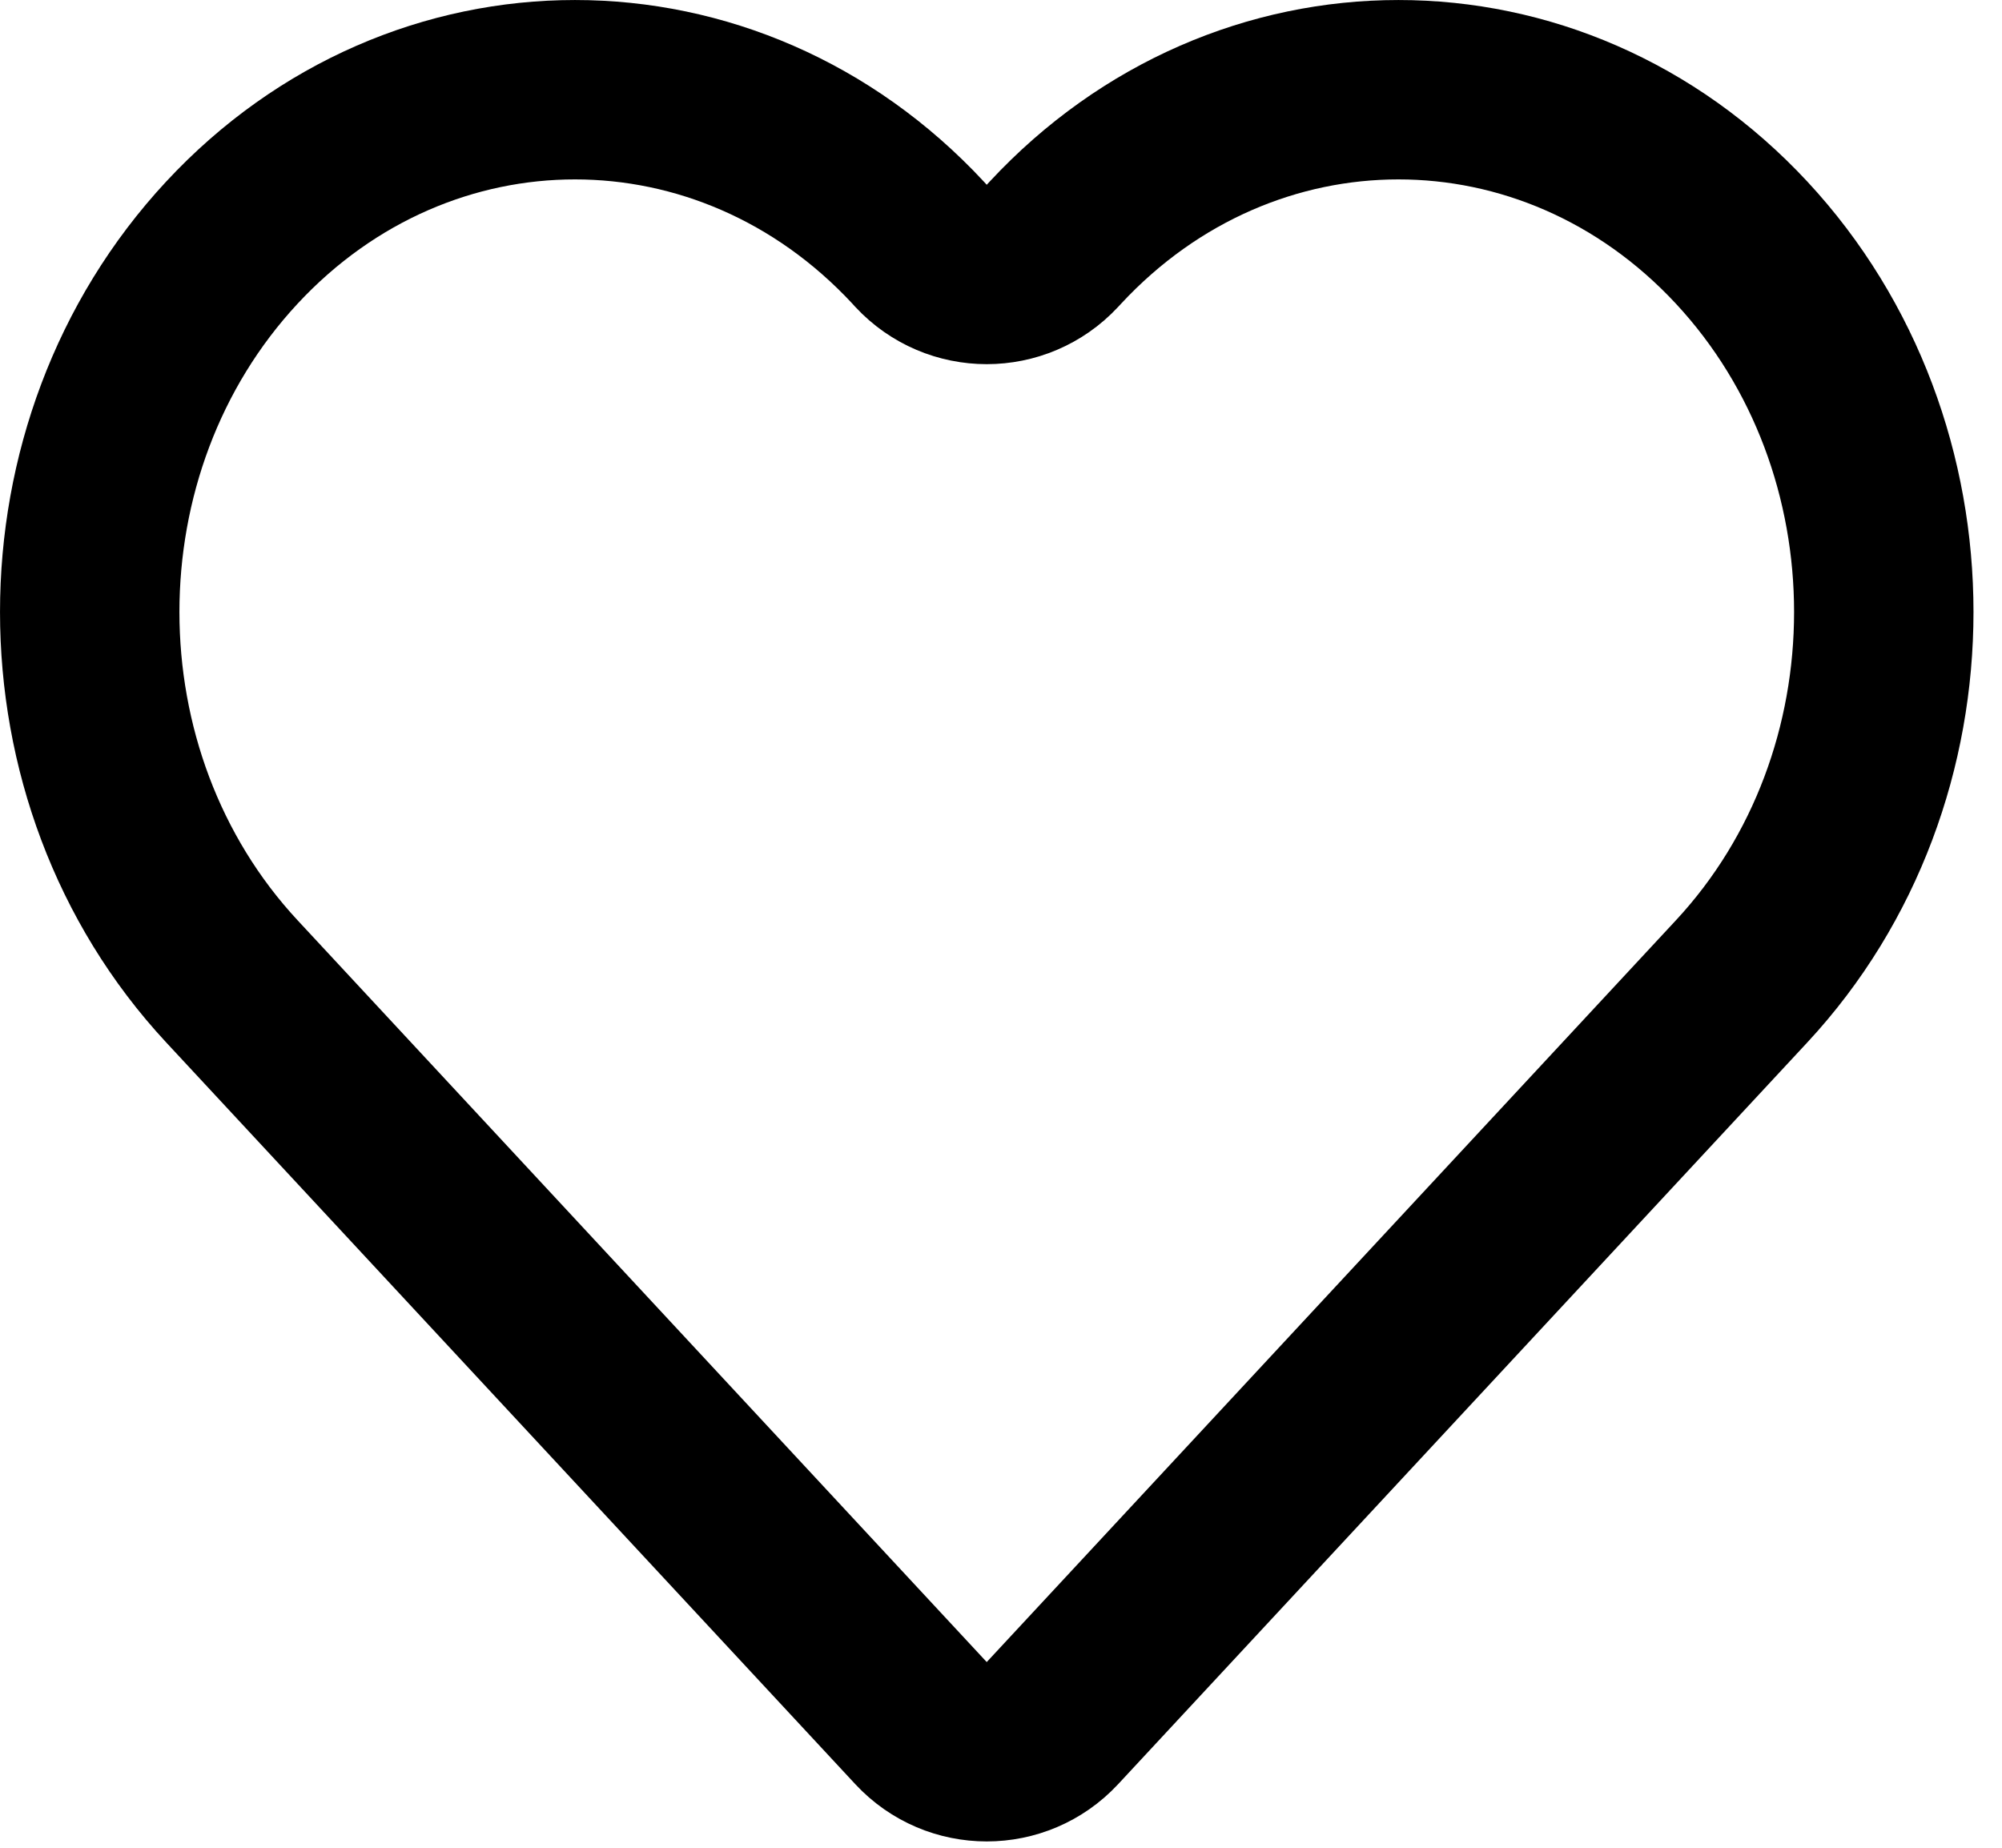
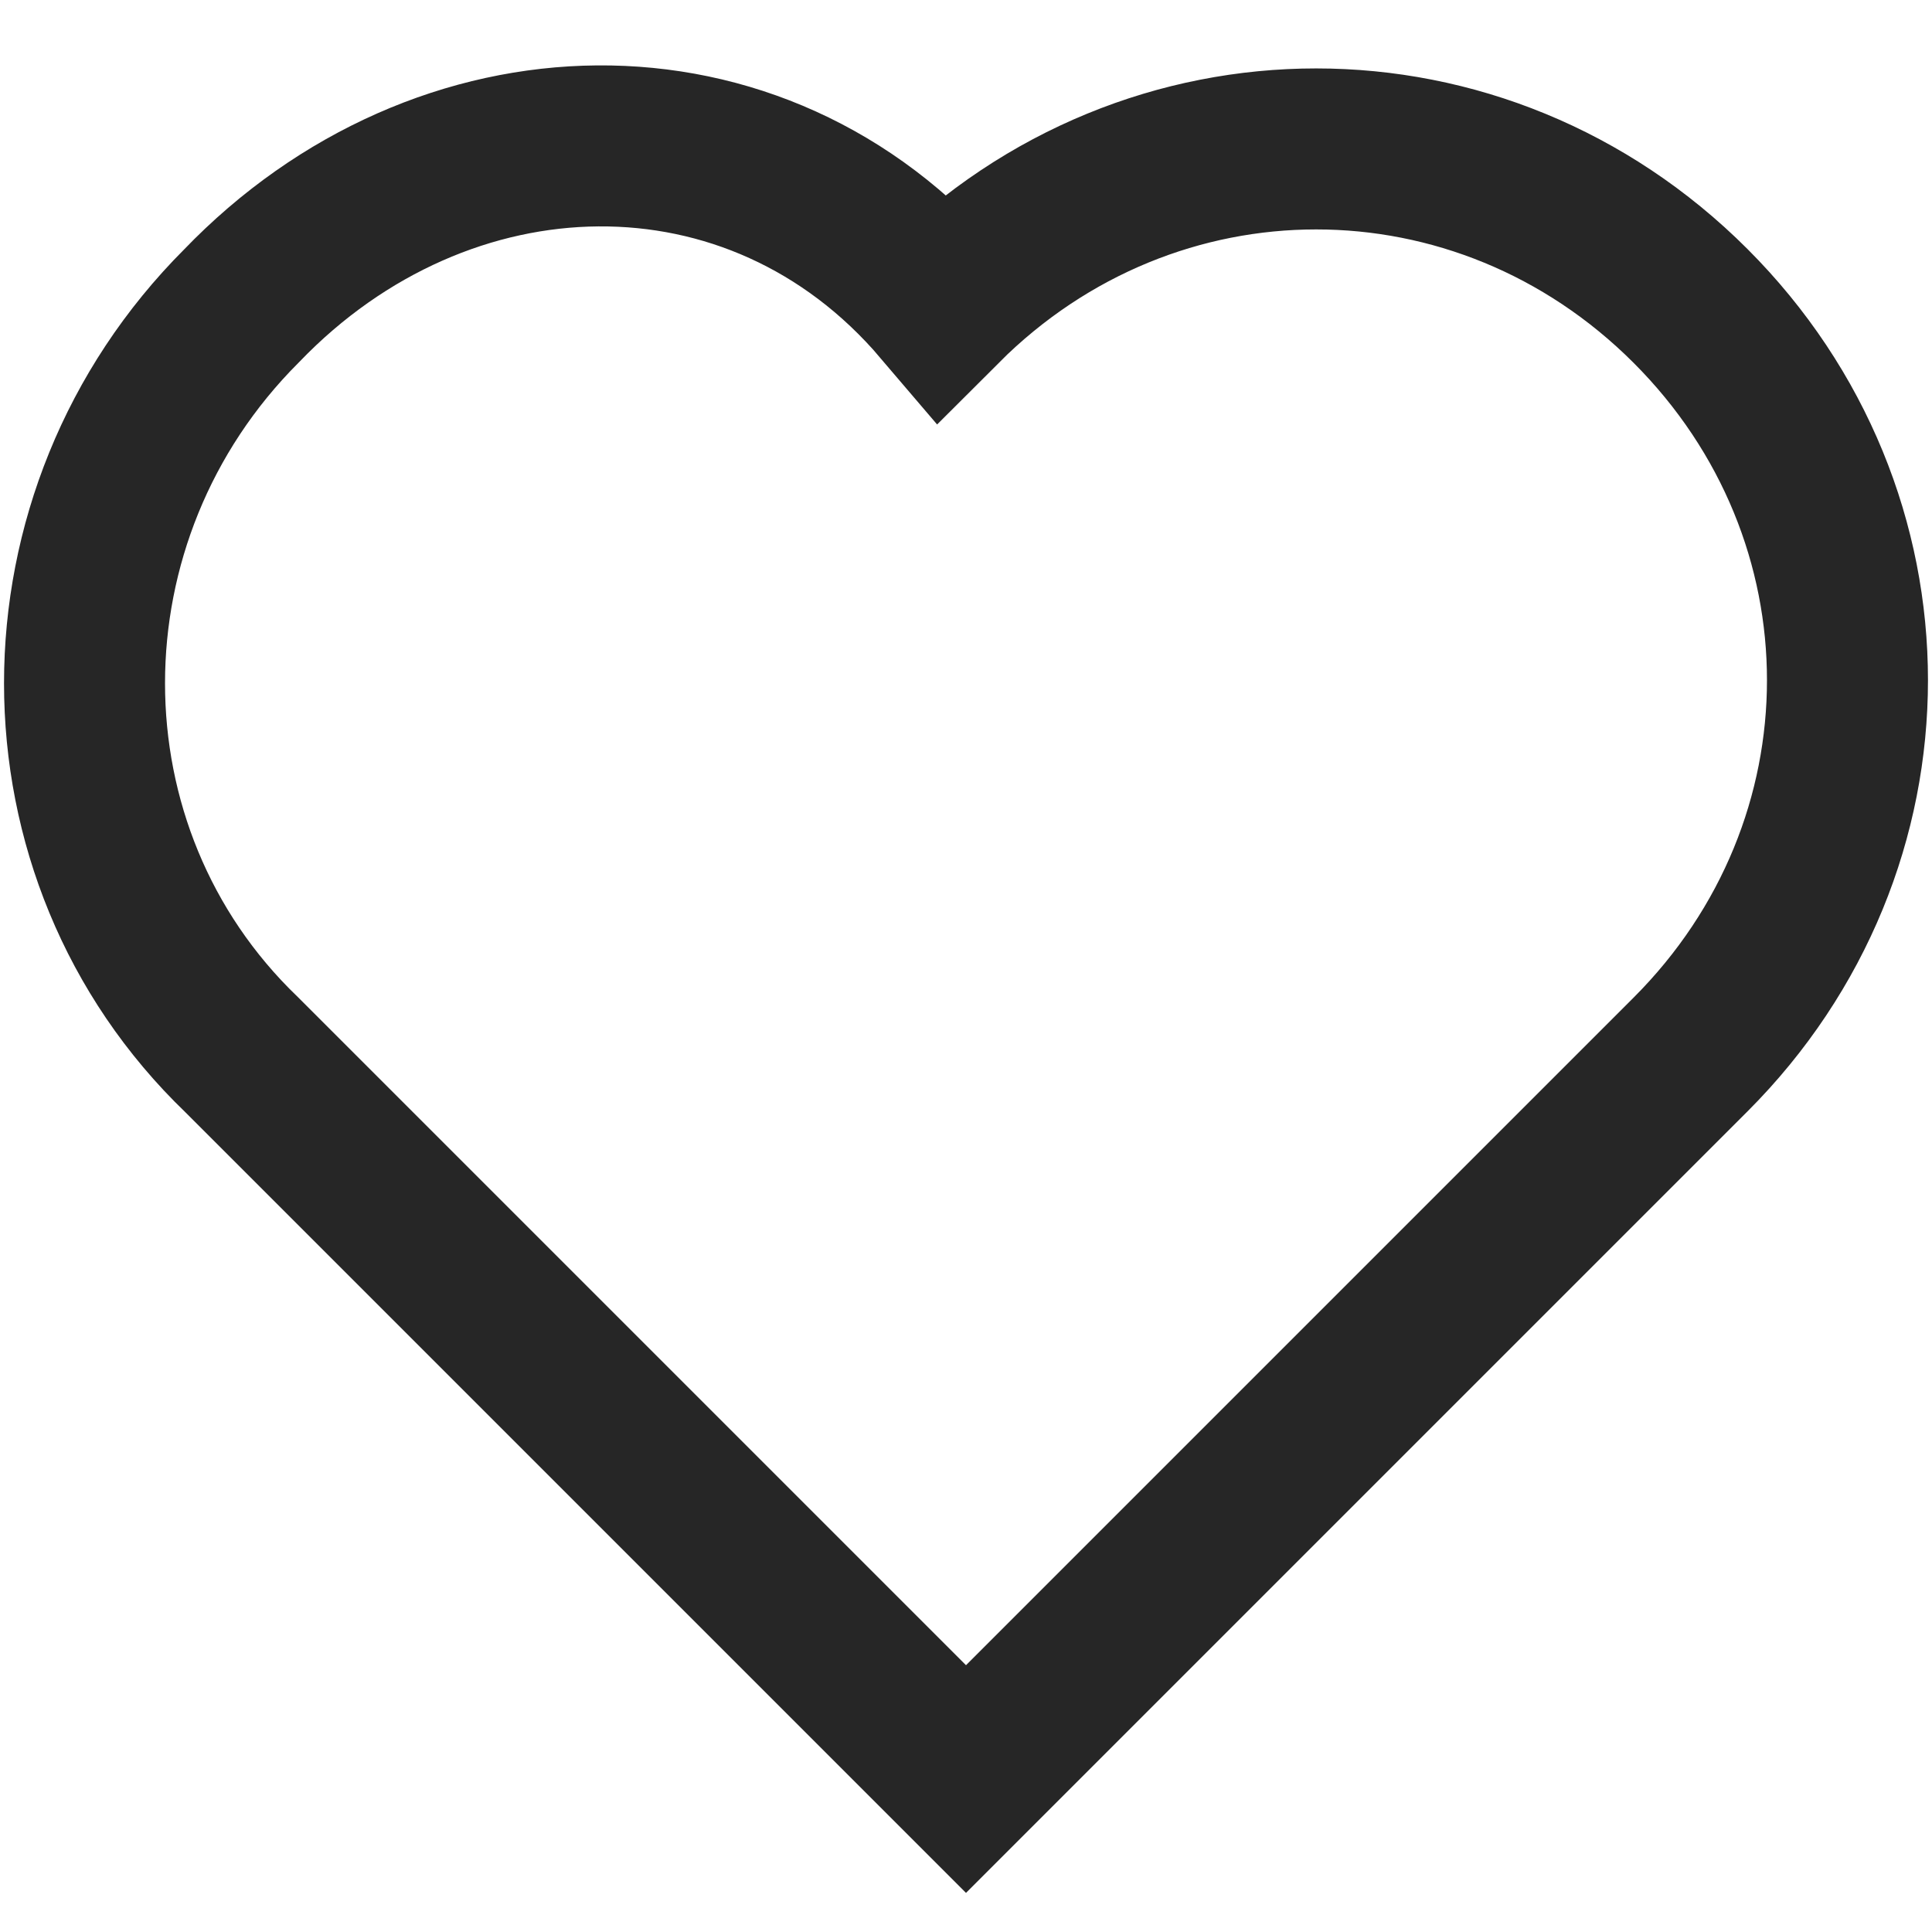
- <svg xmlns="http://www.w3.org/2000/svg" width="26" height="24" viewBox="0 0 26 24" fill="none">
-   <path d="M3.011 12.746L11.961 22.381C12.422 22.877 13.207 22.877 13.668 22.381L22.619 12.746C25.08 10.097 25.08 5.801 22.619 3.152C20.157 0.503 16.167 0.503 13.706 3.152L13.668 3.193C13.207 3.689 12.422 3.689 11.961 3.193L11.924 3.152C9.462 0.503 5.472 0.503 3.011 3.152C0.55 5.801 0.55 10.097 3.011 12.746Z" stroke="black" stroke-width="2.33" />
+ <svg xmlns="http://www.w3.org/2000/svg" id="Layer_1" width="24" height="24" version="1.1" viewBox="0 0 24 24">
+   <path d="M11.7,3.8c-2.3-2.7-6.2-2.6-8.7,0C.4,6.4.4,10.6,3,13.1l9,9,9-9c2.6-2.6,2.6-6.7,0-9.3-2.6-2.6-6.7-2.6-9.3,0h0Z" style="fill: none; stroke: #262626; stroke-width: 2px;" />
</svg>
